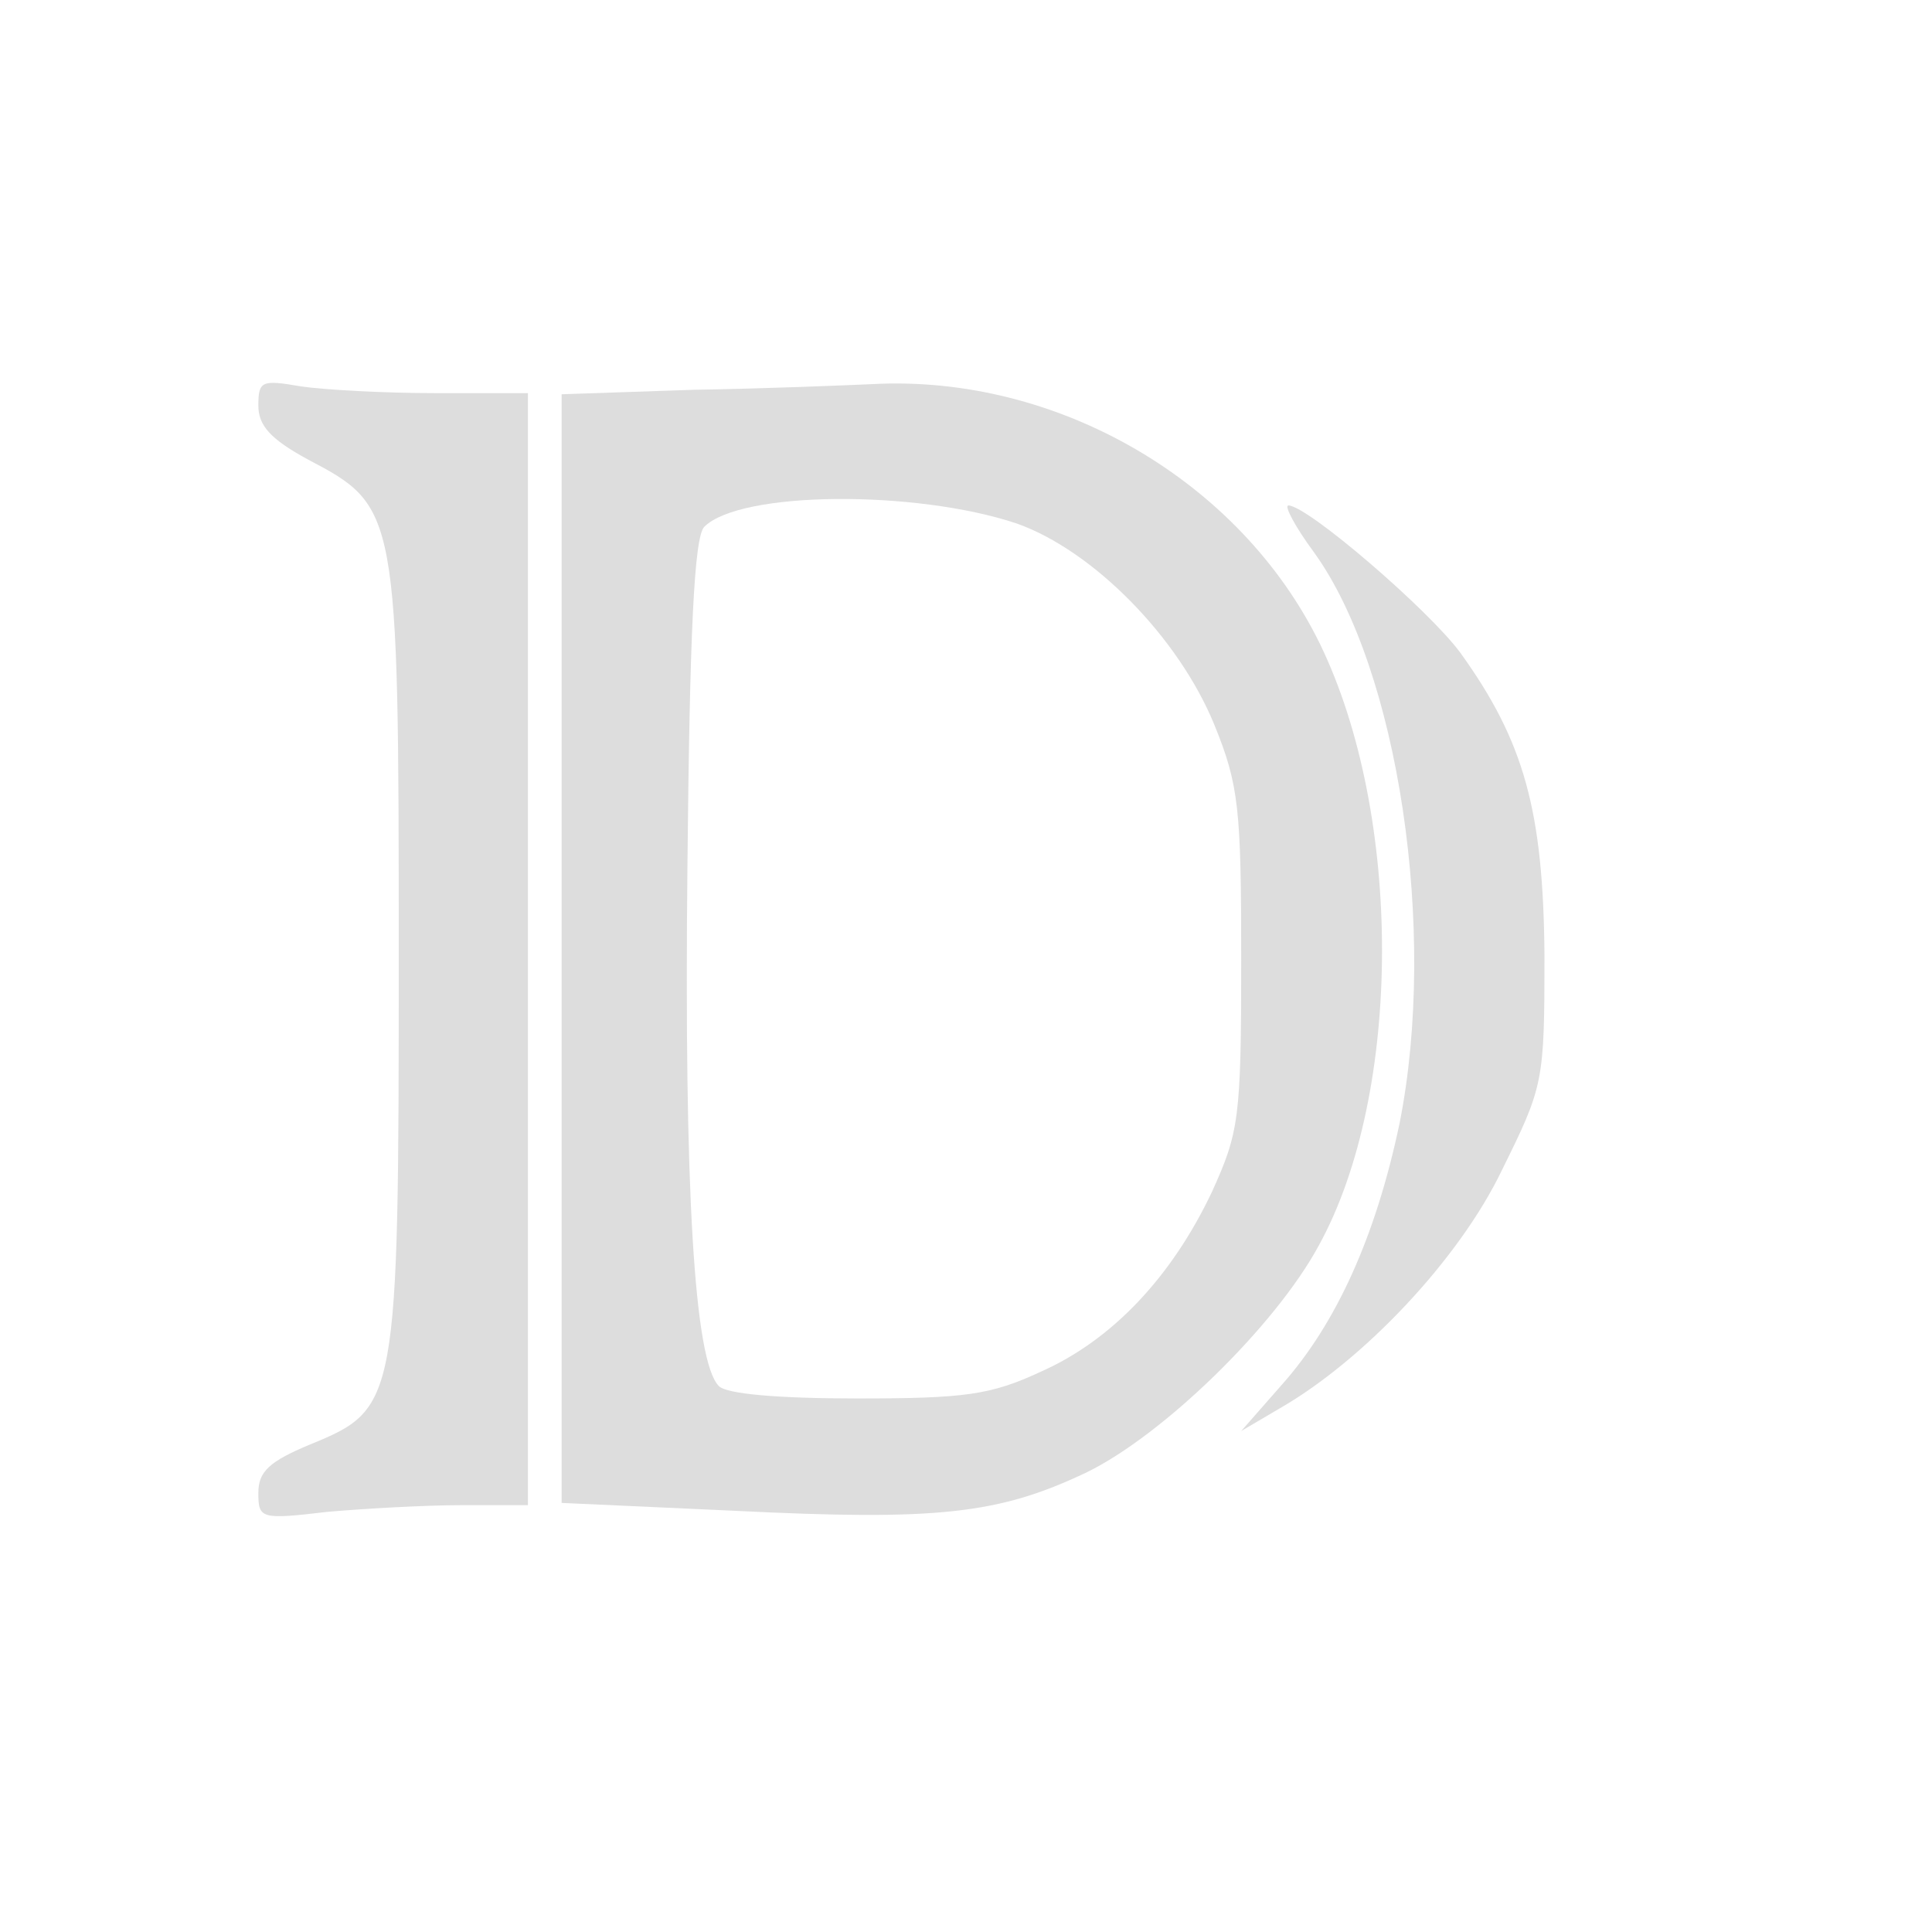
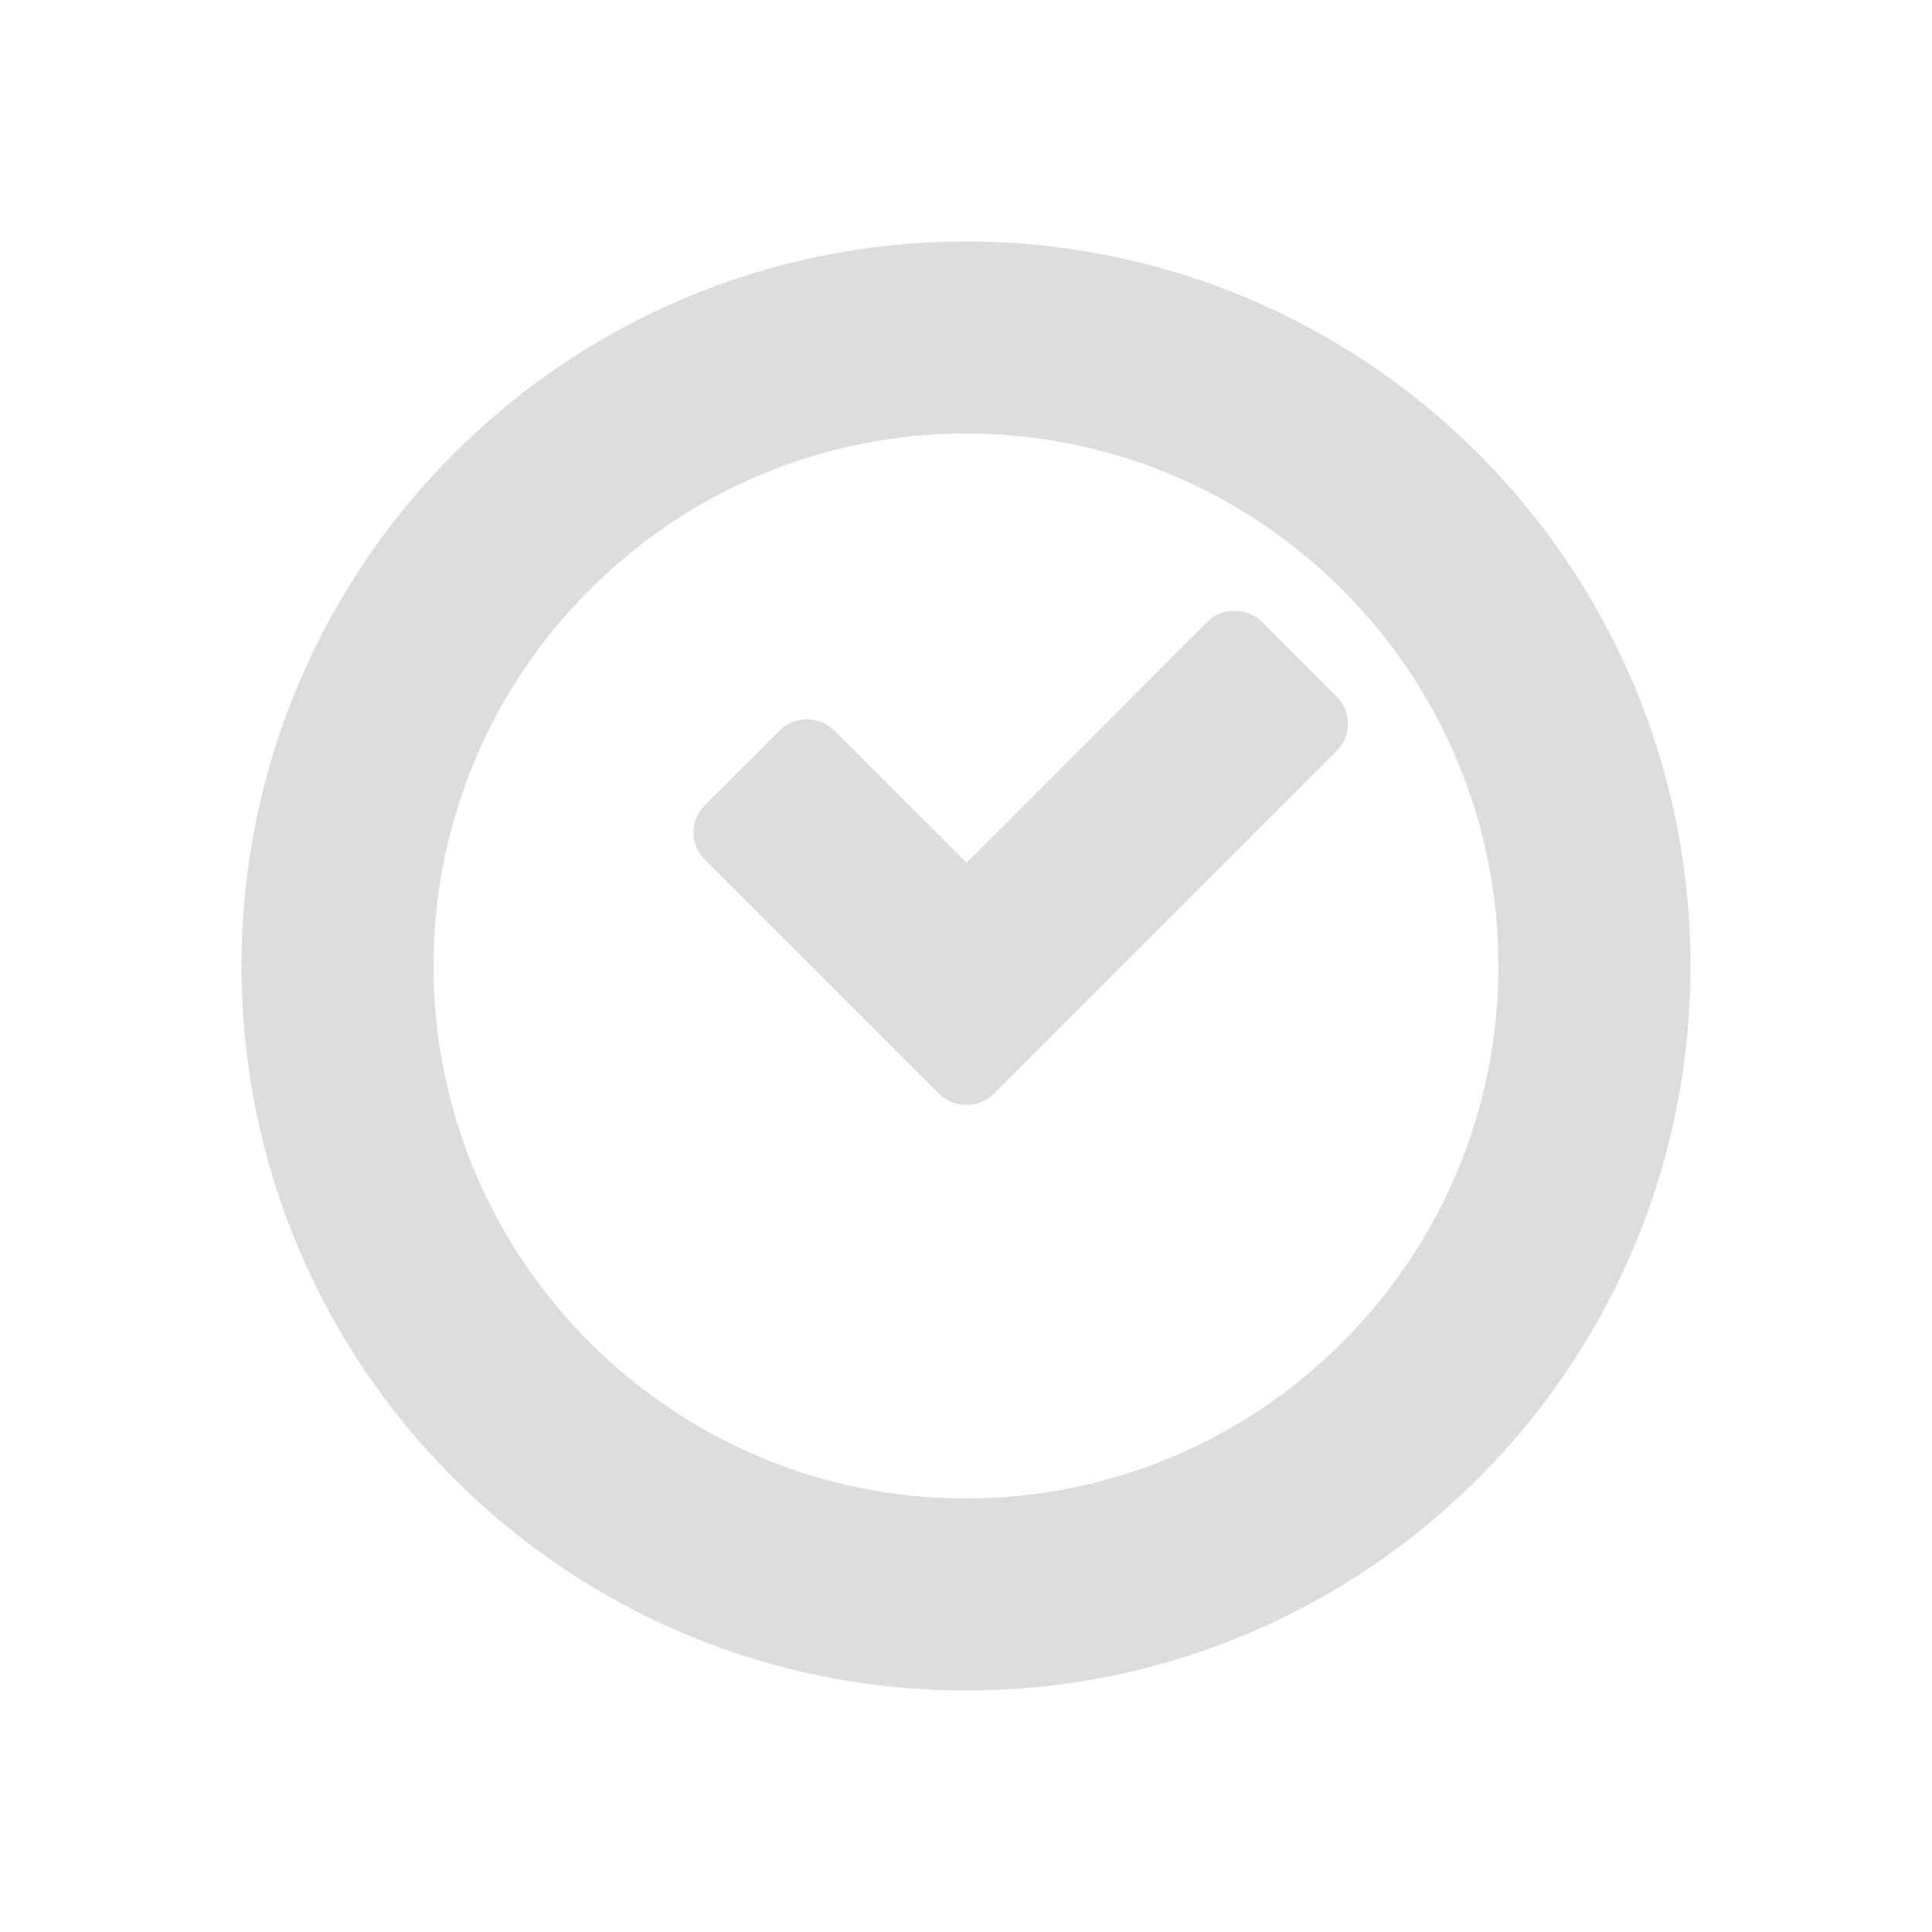
- <svg xmlns="http://www.w3.org/2000/svg" version="1.0" width="38pt" height="38pt" viewBox="0 0 172 172" preserveAspectRatio="xMidYMid meet">
-   <g transform="translate(0,172) scale(0.1,-0.1)" fill="#dddddd" stroke="none">
-     <path d="M230 1359 c0 -18 11 -30 44 -48 80 -42 81 -45 81 -441 0 -400 -1 -404 -79 -436 -36 -15 -46 -24 -46 -43 0 -23 2 -24 61 -17 34 3 88 6 120 6 l59 0 0 495 0 495 -82 0 c-46 0 -100 3 -120 6 -35 6 -38 5 -38 -17z" />
-     <path d="M618 1373 l-118 -4 0 -493 0 -494 154 -7 c181 -9 235 -3 313 34 68 33 168 130 207 202 75 136 75 384 1 536 -71 145 -234 240 -399 231 -23 -1 -94 -4 -158 -5z m287 -119 c68 -24 144 -101 176 -179 22 -54 24 -75 24 -210 0 -141 -2 -153 -26 -206 -36 -76 -89 -132 -152 -160 -45 -21 -68 -24 -164 -24 -71 0 -116 4 -123 11 -22 22 -31 175 -28 463 2 208 6 293 15 302 32 32 188 33 278 3z" />
-     <path d="M1170 1228 c75 -104 110 -337 76 -508 -21 -100 -56 -178 -105 -233 l-36 -41 34 20 c75 43 160 133 198 212 37 75 38 78 38 191 -1 129 -18 191 -75 270 -28 38 -136 131 -153 131 -4 0 6 -19 23 -42z" />
+ <svg xmlns="http://www.w3.org/2000/svg" version="1.1" id="Layer_1" x="0px" y="0px" width="100px" height="100px" viewBox="0 0 100 100" enable-background="new 0 0 100 100" xml:space="preserve">
+   <g fill="#dddddd" stroke="none">
+     <g>
+       <path d="M50,22.44c15.198,0,27.56,12.367,27.56,27.562c0,15.197-12.362,27.559-27.56,27.559    c-15.199,0-27.561-12.362-27.561-27.559C22.439,34.806,34.801,22.44,50,22.44 M50,12.5c-20.712,0-37.5,16.792-37.5,37.502    C12.5,70.712,29.288,87.5,50,87.5c20.712,0,37.5-16.788,37.5-37.498C87.5,29.292,70.712,12.5,50,12.5L50,12.5z" />
+     </g>
+     <path d="M69.195,36.068l-3.897-3.902c-0.743-0.747-2.077-0.729-2.791,0L50.022,44.654l-6.863-6.863   c-0.743-0.743-2.046-0.743-2.789,0l-3.892,3.893c-0.372,0.364-0.585,0.873-0.585,1.402c0,0.525,0.204,1.025,0.578,1.394   l12.133,12.133c0.374,0.374,0.869,0.578,1.396,0.578c0.027,0,0.051,0,0.078,0c0.517-0.009,1-0.213,1.364-0.578l17.754-17.754   C69.965,38.087,69.965,36.835,69.195,36.068z" />
  </g>
</svg>
